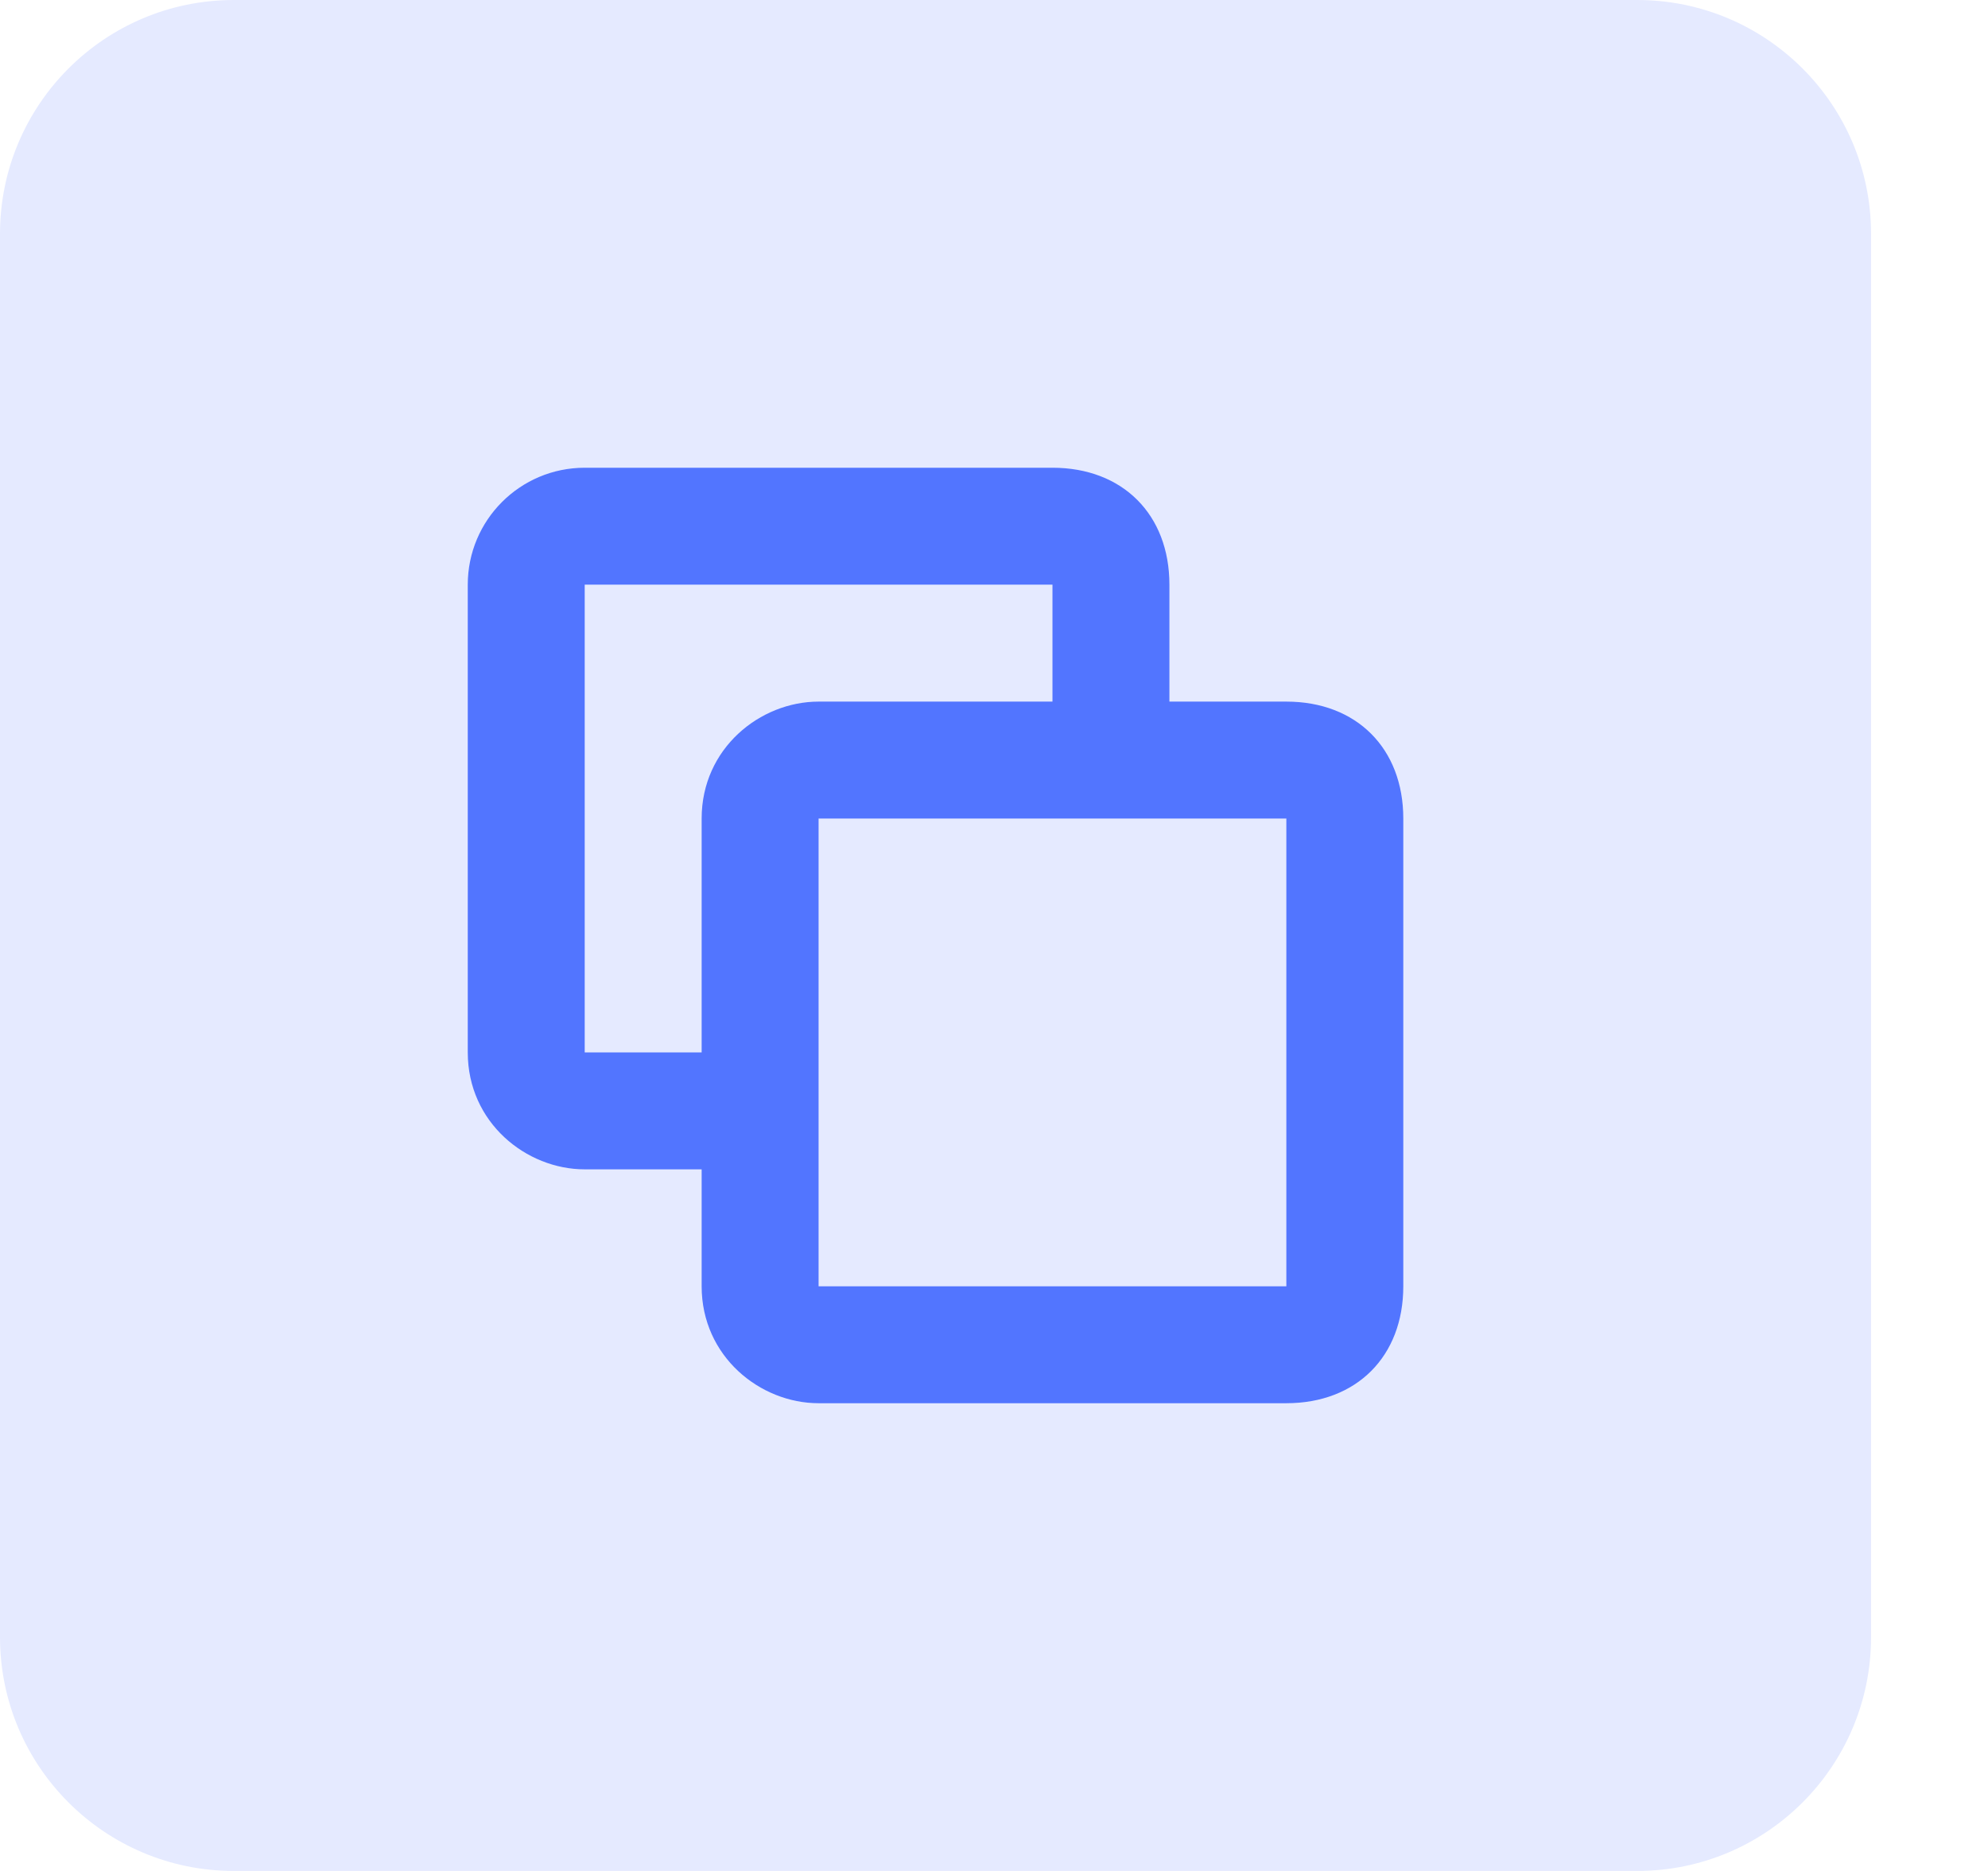
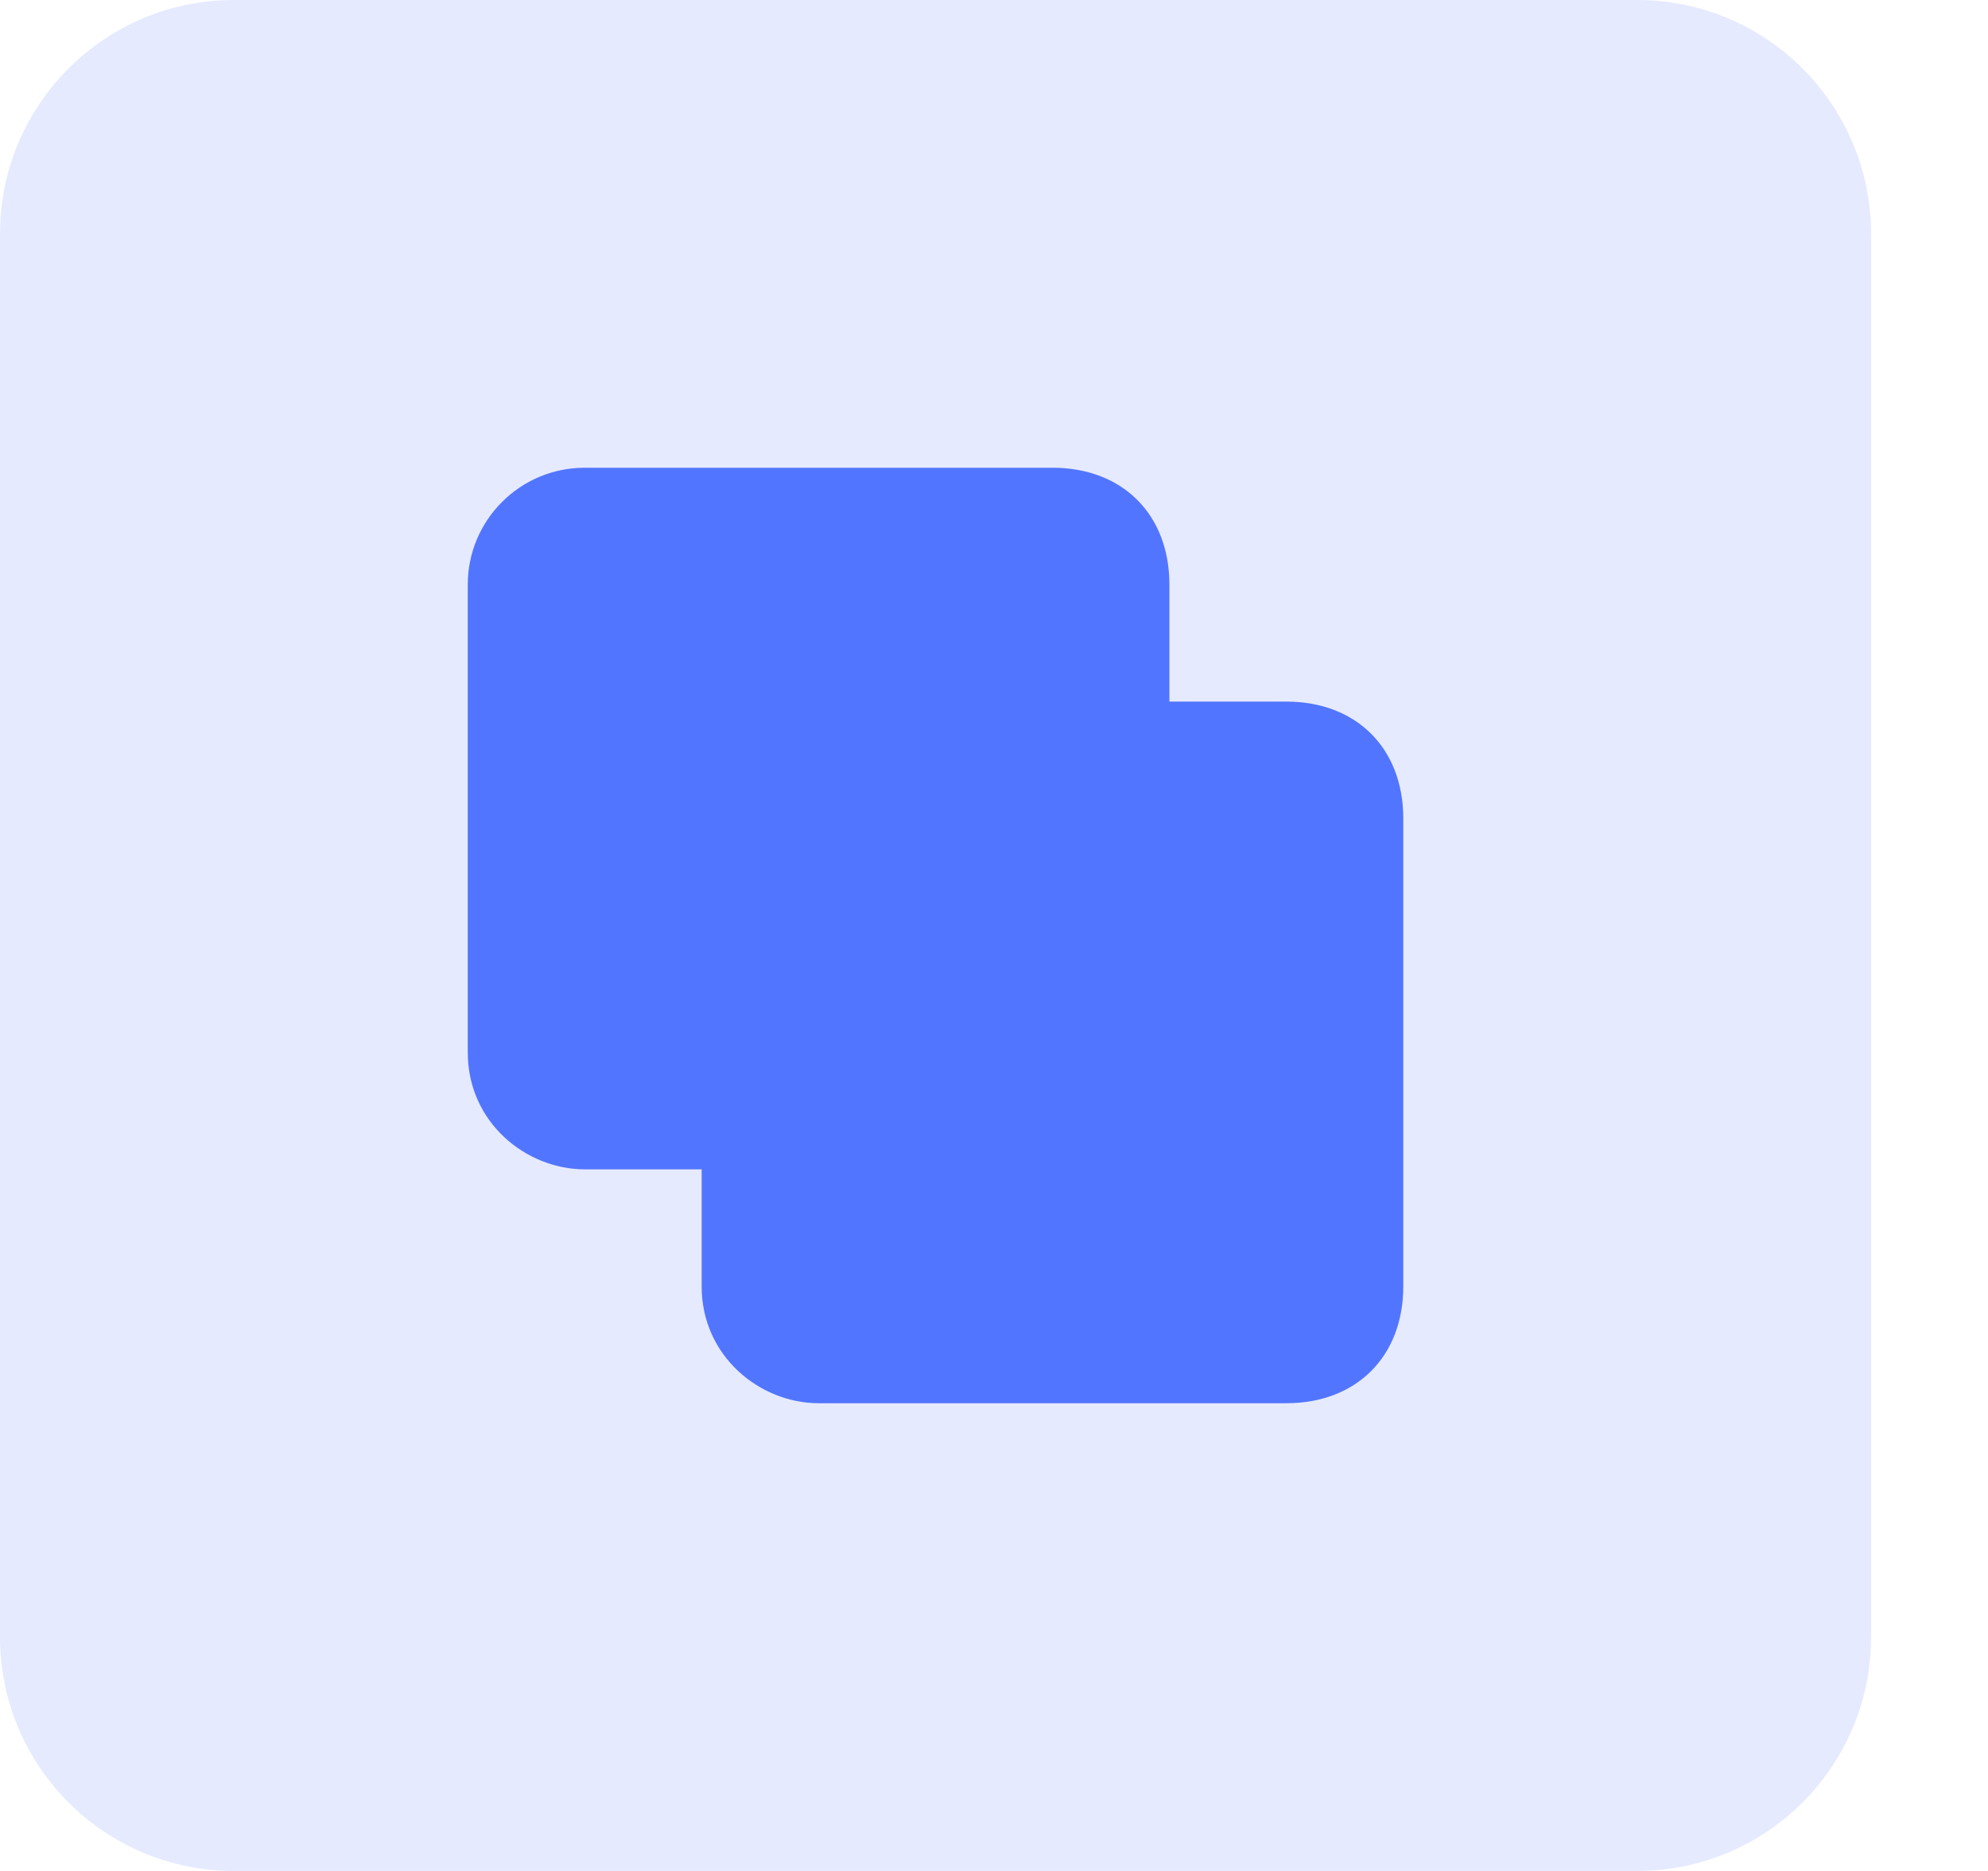
<svg xmlns="http://www.w3.org/2000/svg" width="17" height="16" fill="none">
  <rect width="16" height="16" fill="#E5EAFF" rx="2" />
-   <path fill="#5275FF" fill-rule="evenodd" d="M9 5H5v4h1V7c0-.6.5-1 1-1h2V5zm1 1V5c0-.6-.4-1-1-1H5a1 1 0 00-1 1v4c0 .6.5 1 1 1h1v1c0 .6.5 1 1 1h4c.6 0 1-.4 1-1V7c0-.6-.4-1-1-1h-1zm0 1H7v4h4V7h-1z" clip-rule="evenodd" />
+   <path fill="#5275FF" fillRule="evenodd" d="M9 5H5v4h1V7c0-.6.5-1 1-1h2V5zm1 1V5c0-.6-.4-1-1-1H5a1 1 0 00-1 1v4c0 .6.5 1 1 1h1v1c0 .6.5 1 1 1h4c.6 0 1-.4 1-1V7c0-.6-.4-1-1-1h-1zm0 1H7v4h4V7h-1z" clipRule="evenodd" />
</svg>
